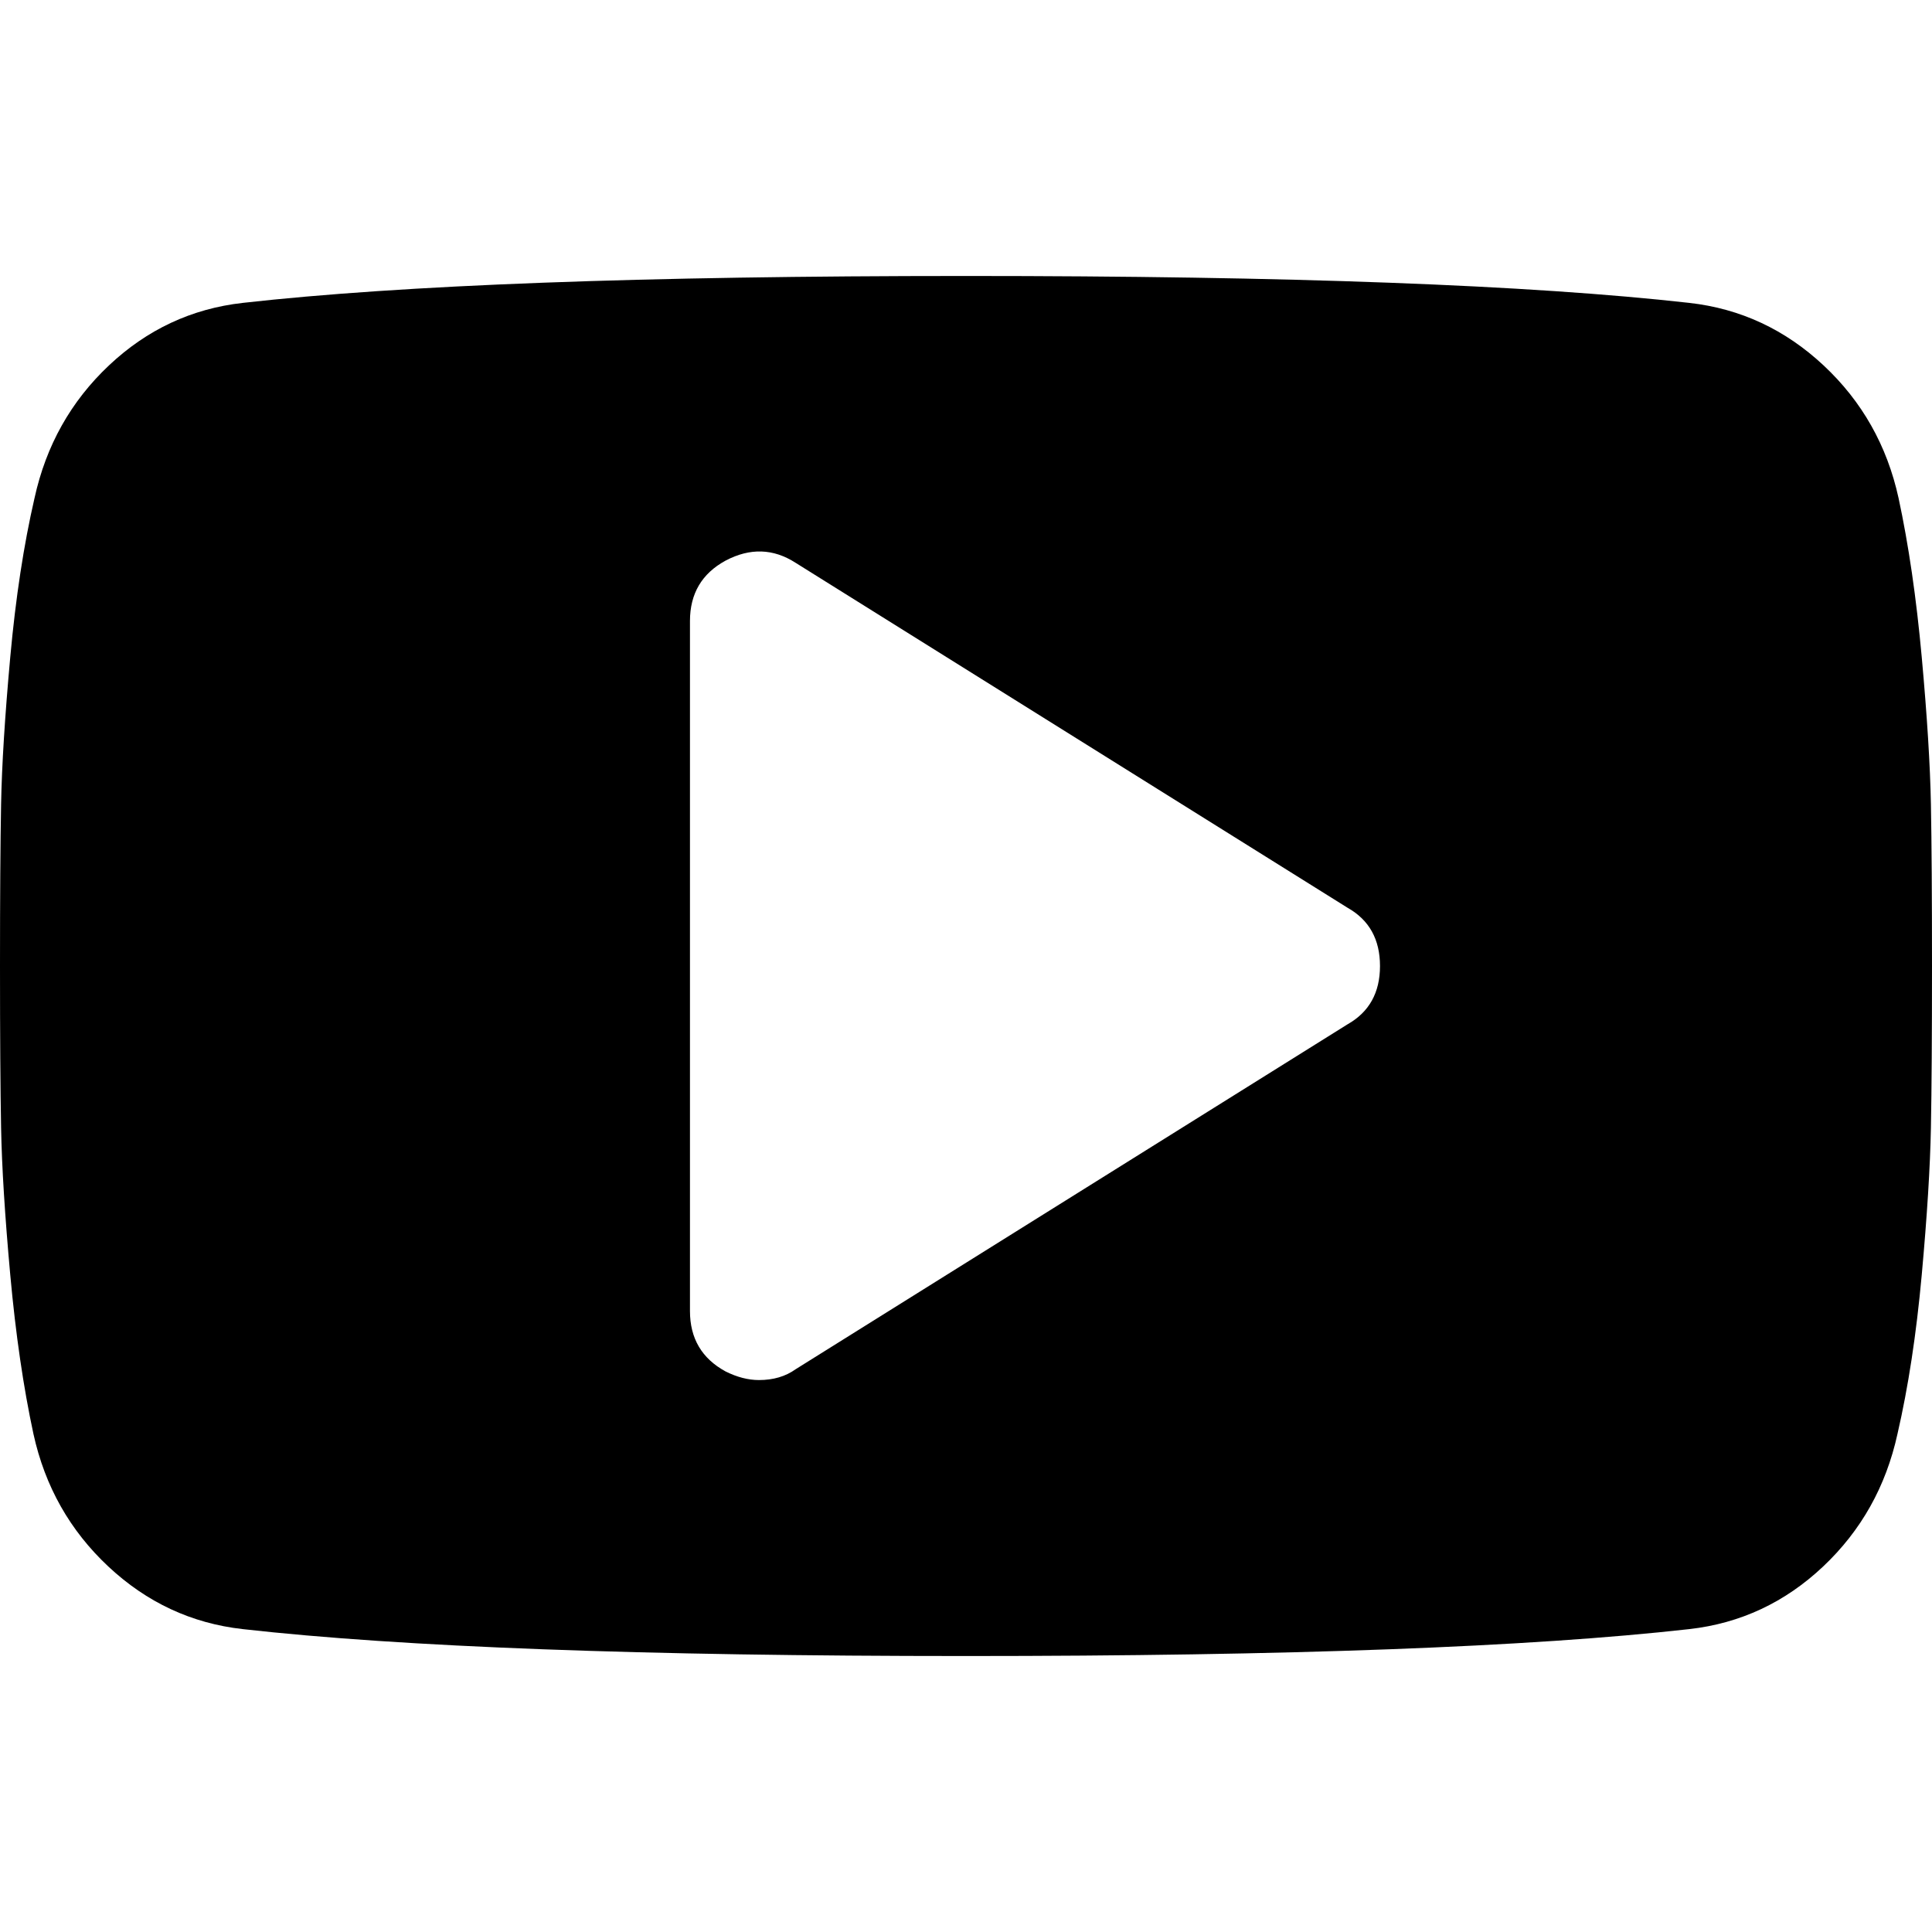
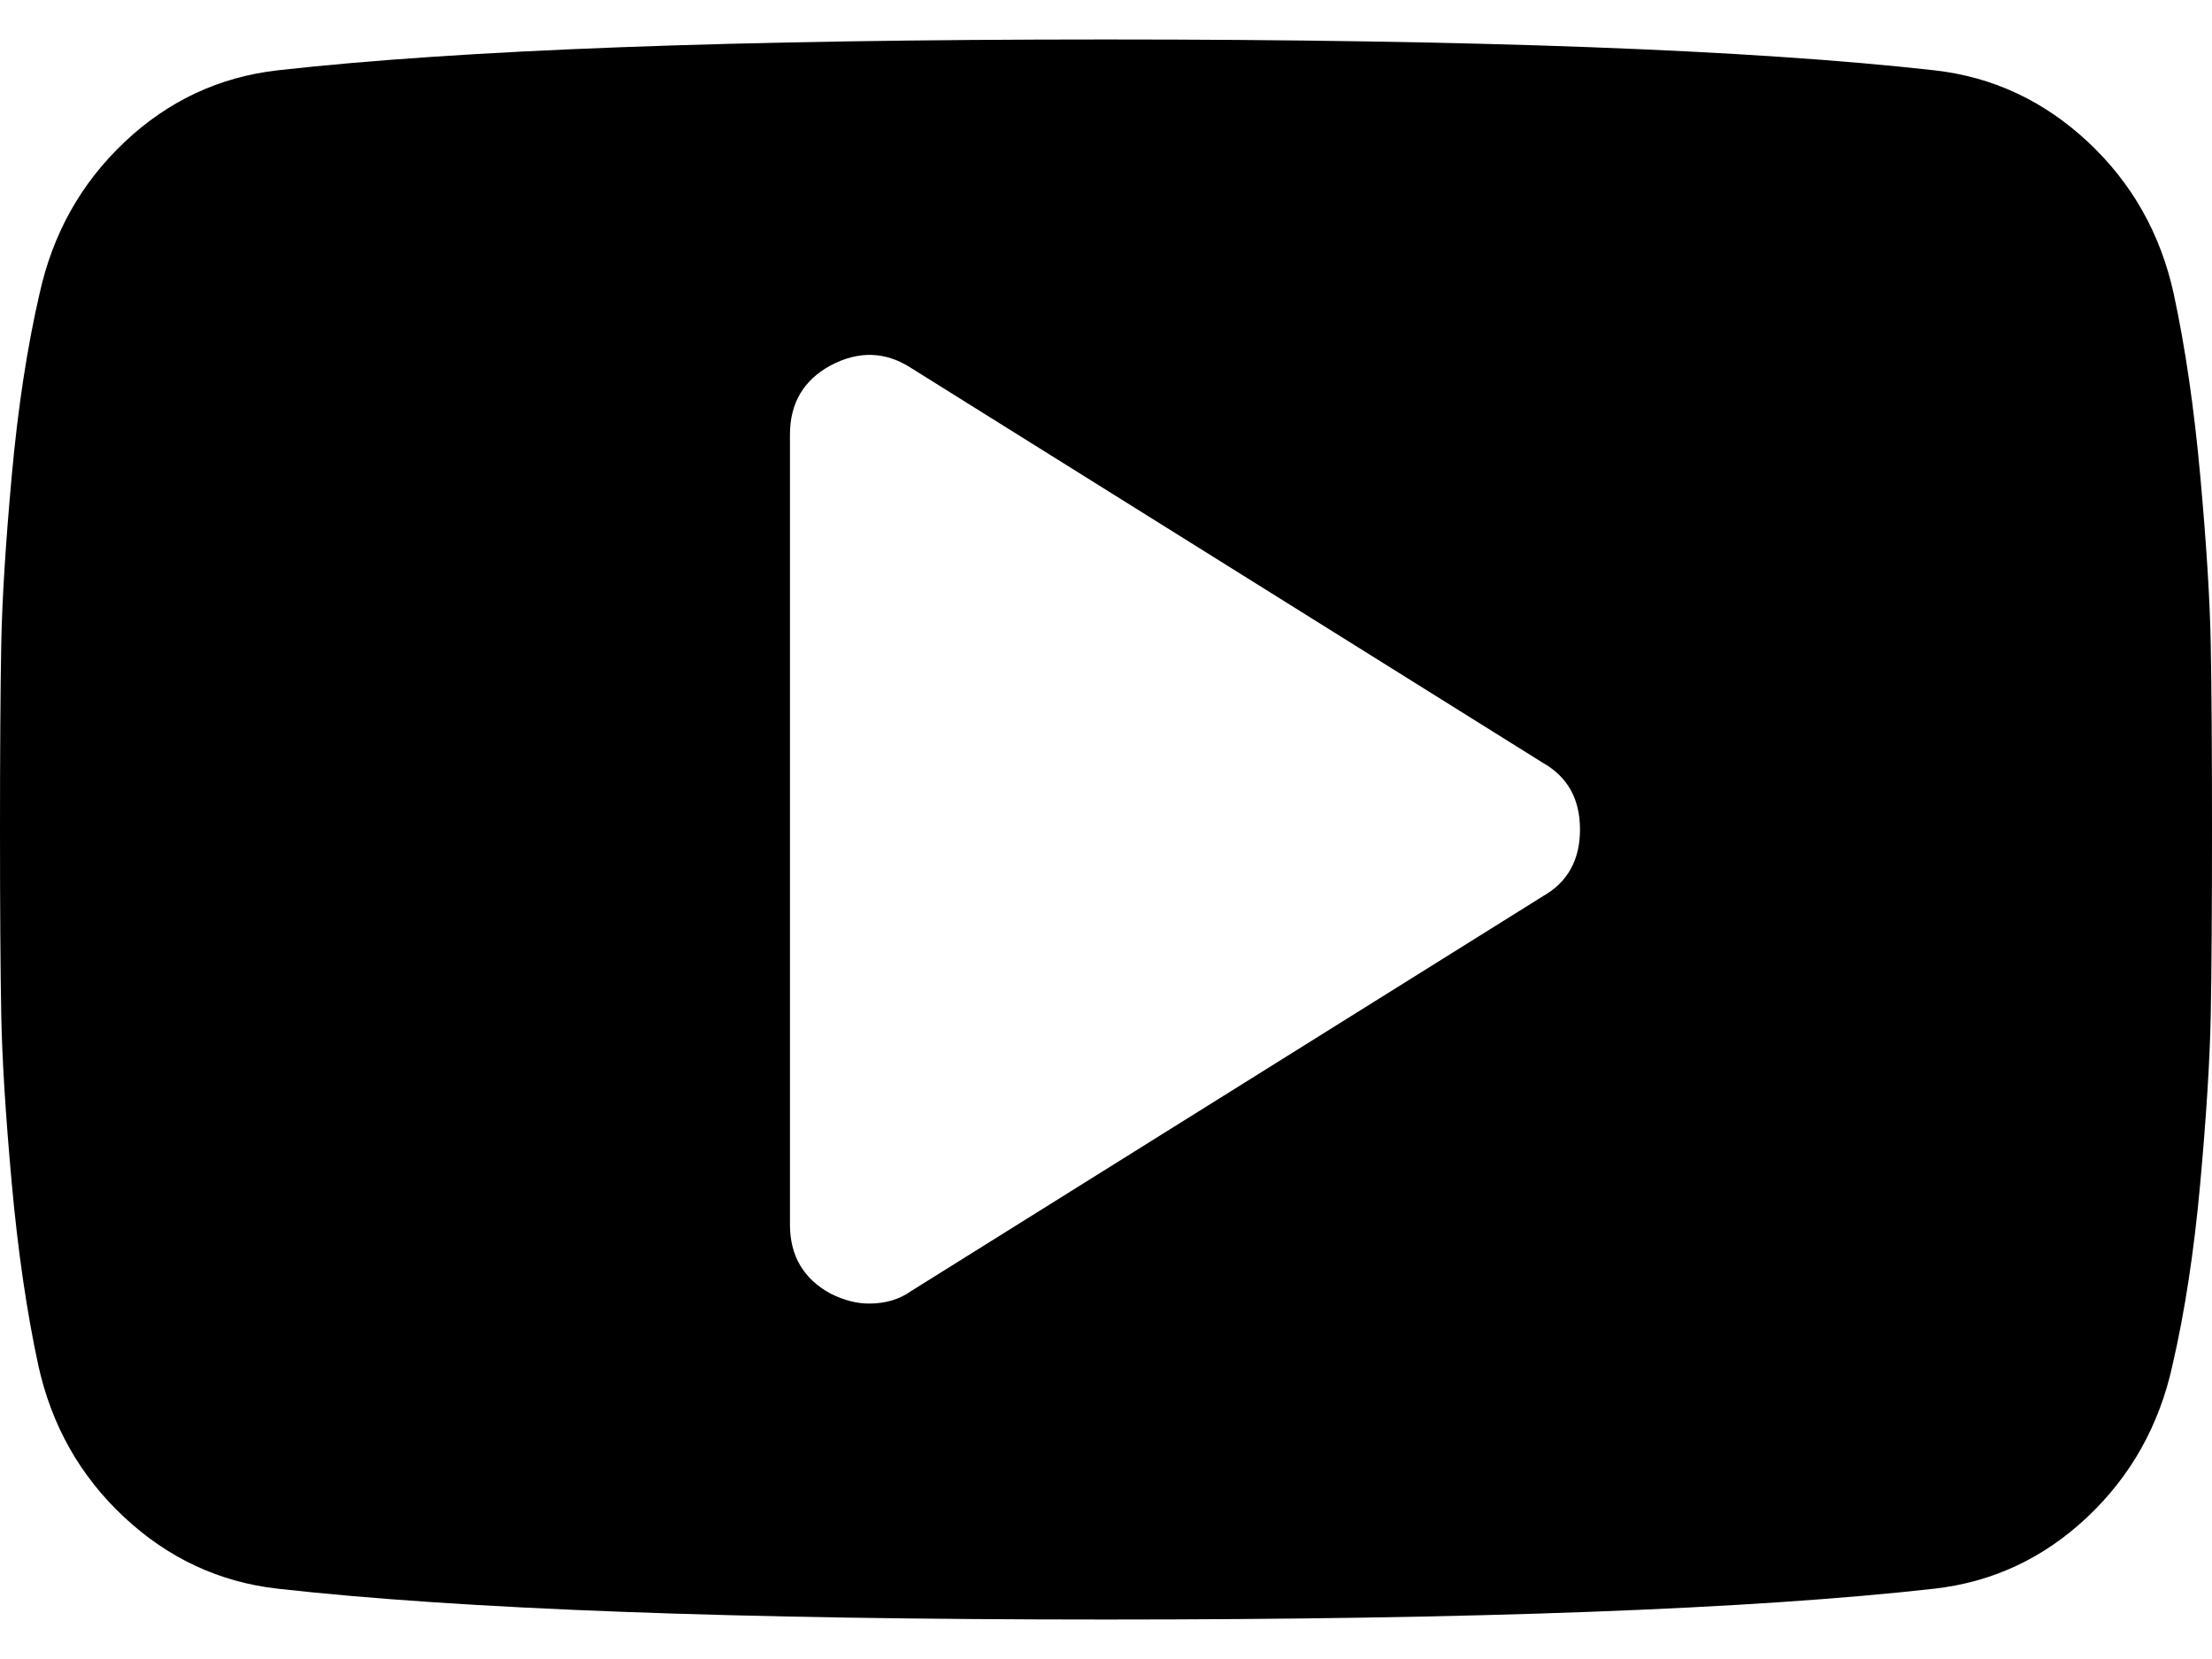
- <svg xmlns="http://www.w3.org/2000/svg" version="1.1" width="32" height="32" viewBox="0 0 32 32">
-   <g>
- </g>
-   <path d="M22.857 16q0-0.661-0.536-0.964l-9.143-5.714q-0.554-0.357-1.161-0.036-0.589 0.321-0.589 1v11.429q0 0.679 0.589 1 0.286 0.143 0.554 0.143 0.357 0 0.607-0.179l9.143-5.714q0.536-0.304 0.536-0.964zM32 16q0 1.714-0.018 2.679t-0.152 2.438-0.402 2.634q-0.286 1.304-1.232 2.196t-2.214 1.036q-3.964 0.446-11.982 0.446t-11.982-0.446q-1.268-0.143-2.223-1.036t-1.241-2.196q-0.25-1.161-0.384-2.634t-0.152-2.438-0.018-2.679 0.018-2.679 0.152-2.438 0.402-2.634q0.286-1.304 1.232-2.196t2.214-1.036q3.964-0.446 11.982-0.446t11.982 0.446q1.268 0.143 2.223 1.036t1.241 2.196q0.25 1.161 0.384 2.634t0.152 2.438 0.018 2.679z" fill="#000000" />
+ <svg xmlns="http://www.w3.org/2000/svg" width="32px" height="24px" viewBox="0 0 32 24" version="1.1">
+   <defs />
+   <g id="Page-1" stroke="none" stroke-width="1" fill="none" fill-rule="evenodd">
+     <g id="youtube-play" fill="#000000">
+       <path d="M22.857,12 C22.857,11.559 22.678,11.238 22.321,11.036 L13.178,5.322 C12.809,5.084 12.422,5.072 12.017,5.286 C11.624,5.5 11.428,5.833 11.428,6.286 L11.428,17.715 C11.428,18.168 11.624,18.501 12.017,18.715 C12.208,18.81 12.392,18.858 12.571,18.858 C12.809,18.858 13.011,18.798 13.178,18.679 L22.321,12.965 C22.678,12.762 22.857,12.441 22.857,12.001 L22.857,12 Z M32,12 C32,13.143 31.994,14.036 31.982,14.679 C31.97,15.322 31.919,16.135 31.83,17.117 C31.741,18.099 31.607,18.977 31.428,19.751 C31.237,20.62 30.827,21.352 30.196,21.947 C29.565,22.542 28.827,22.887 27.982,22.983 C25.339,23.28 21.345,23.429 16,23.429 C10.655,23.429 6.661,23.28 4.018,22.983 C3.173,22.888 2.432,22.542 1.795,21.947 C1.158,21.352 0.745,20.62 0.554,19.751 C0.387,18.977 0.259,18.099 0.17,17.117 C0.081,16.135 0.03,15.322 0.018,14.679 C0.006,14.036 6.73072709e-16,13.143 6.66133815e-16,12 C6.59194921e-16,10.857 0.006,9.964 0.018,9.321 C0.03,8.678 0.081,7.865 0.17,6.883 C0.259,5.901 0.393,5.023 0.572,4.249 C0.763,3.38 1.173,2.648 1.804,2.053 C2.435,1.458 3.173,1.113 4.018,1.017 C6.661,0.72 10.655,0.571 16,0.571 C21.345,0.571 25.339,0.72 27.982,1.017 C28.827,1.112 29.568,1.458 30.205,2.053 C30.842,2.648 31.255,3.38 31.446,4.249 C31.613,5.023 31.741,5.901 31.83,6.883 C31.919,7.865 31.97,8.678 31.982,9.321 C31.994,9.964 32,10.857 32,12 L32,12 Z" id="Shape" />
+     </g>
+   </g>
</svg>
